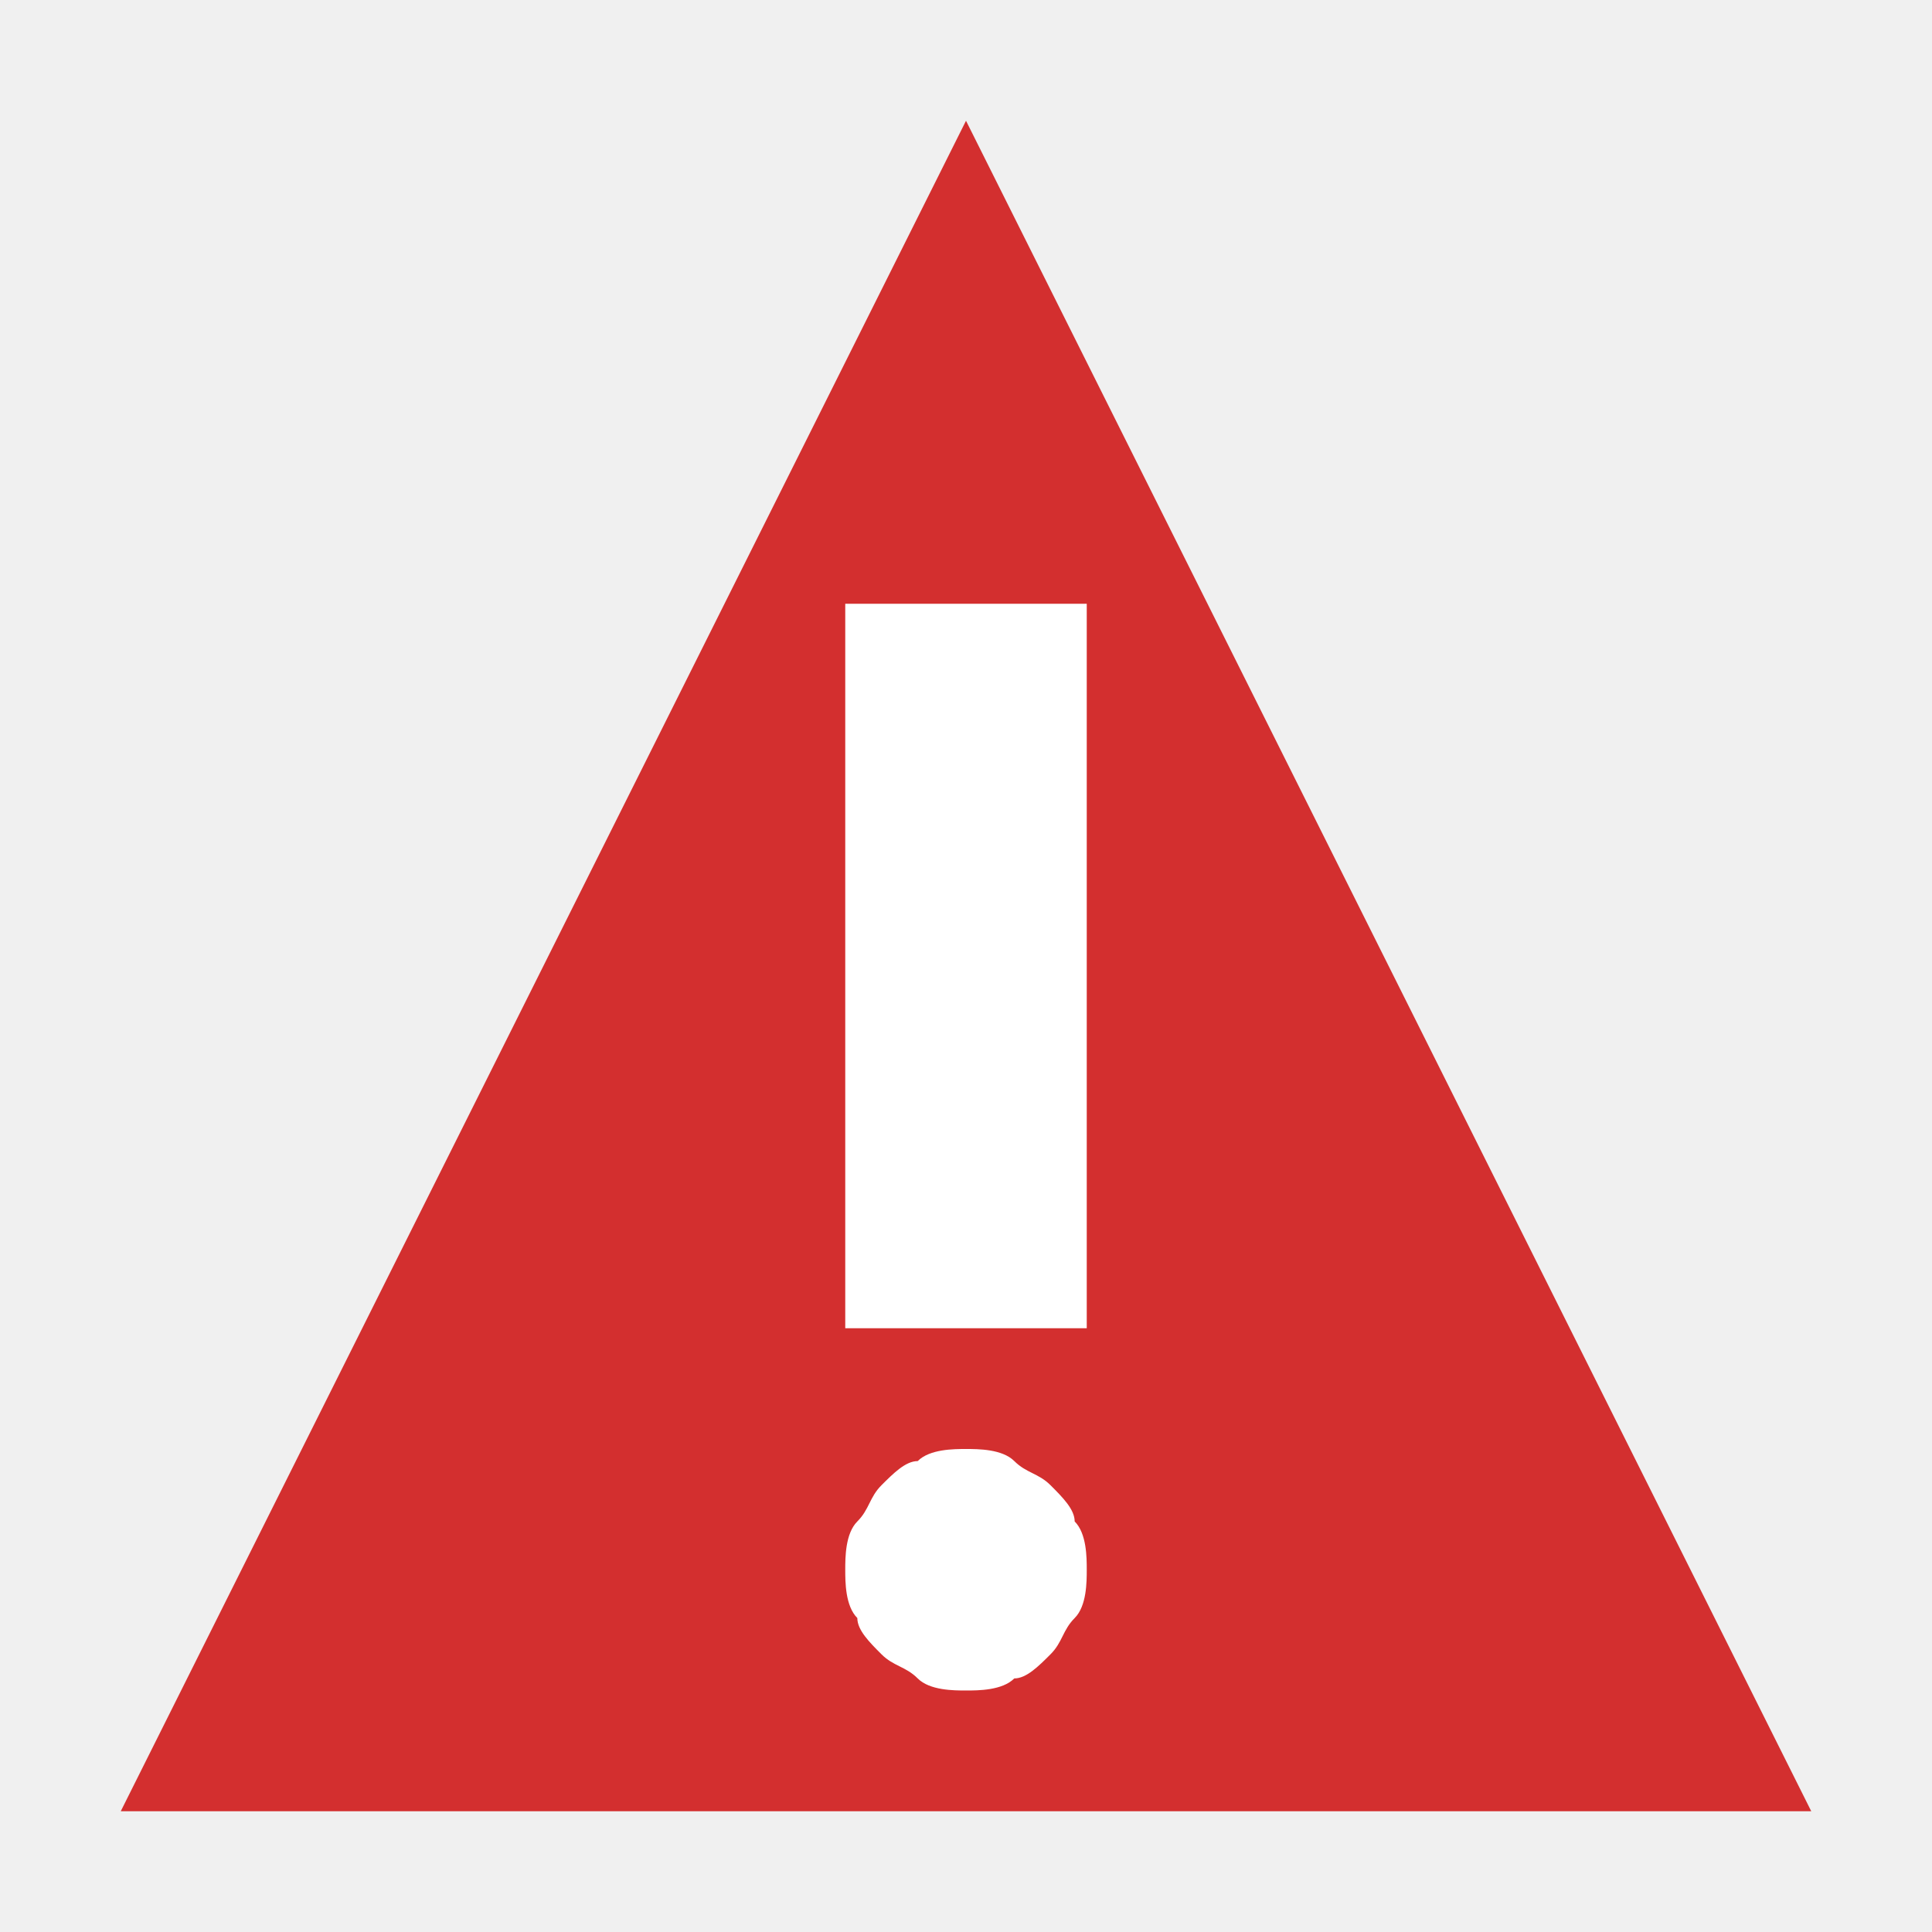
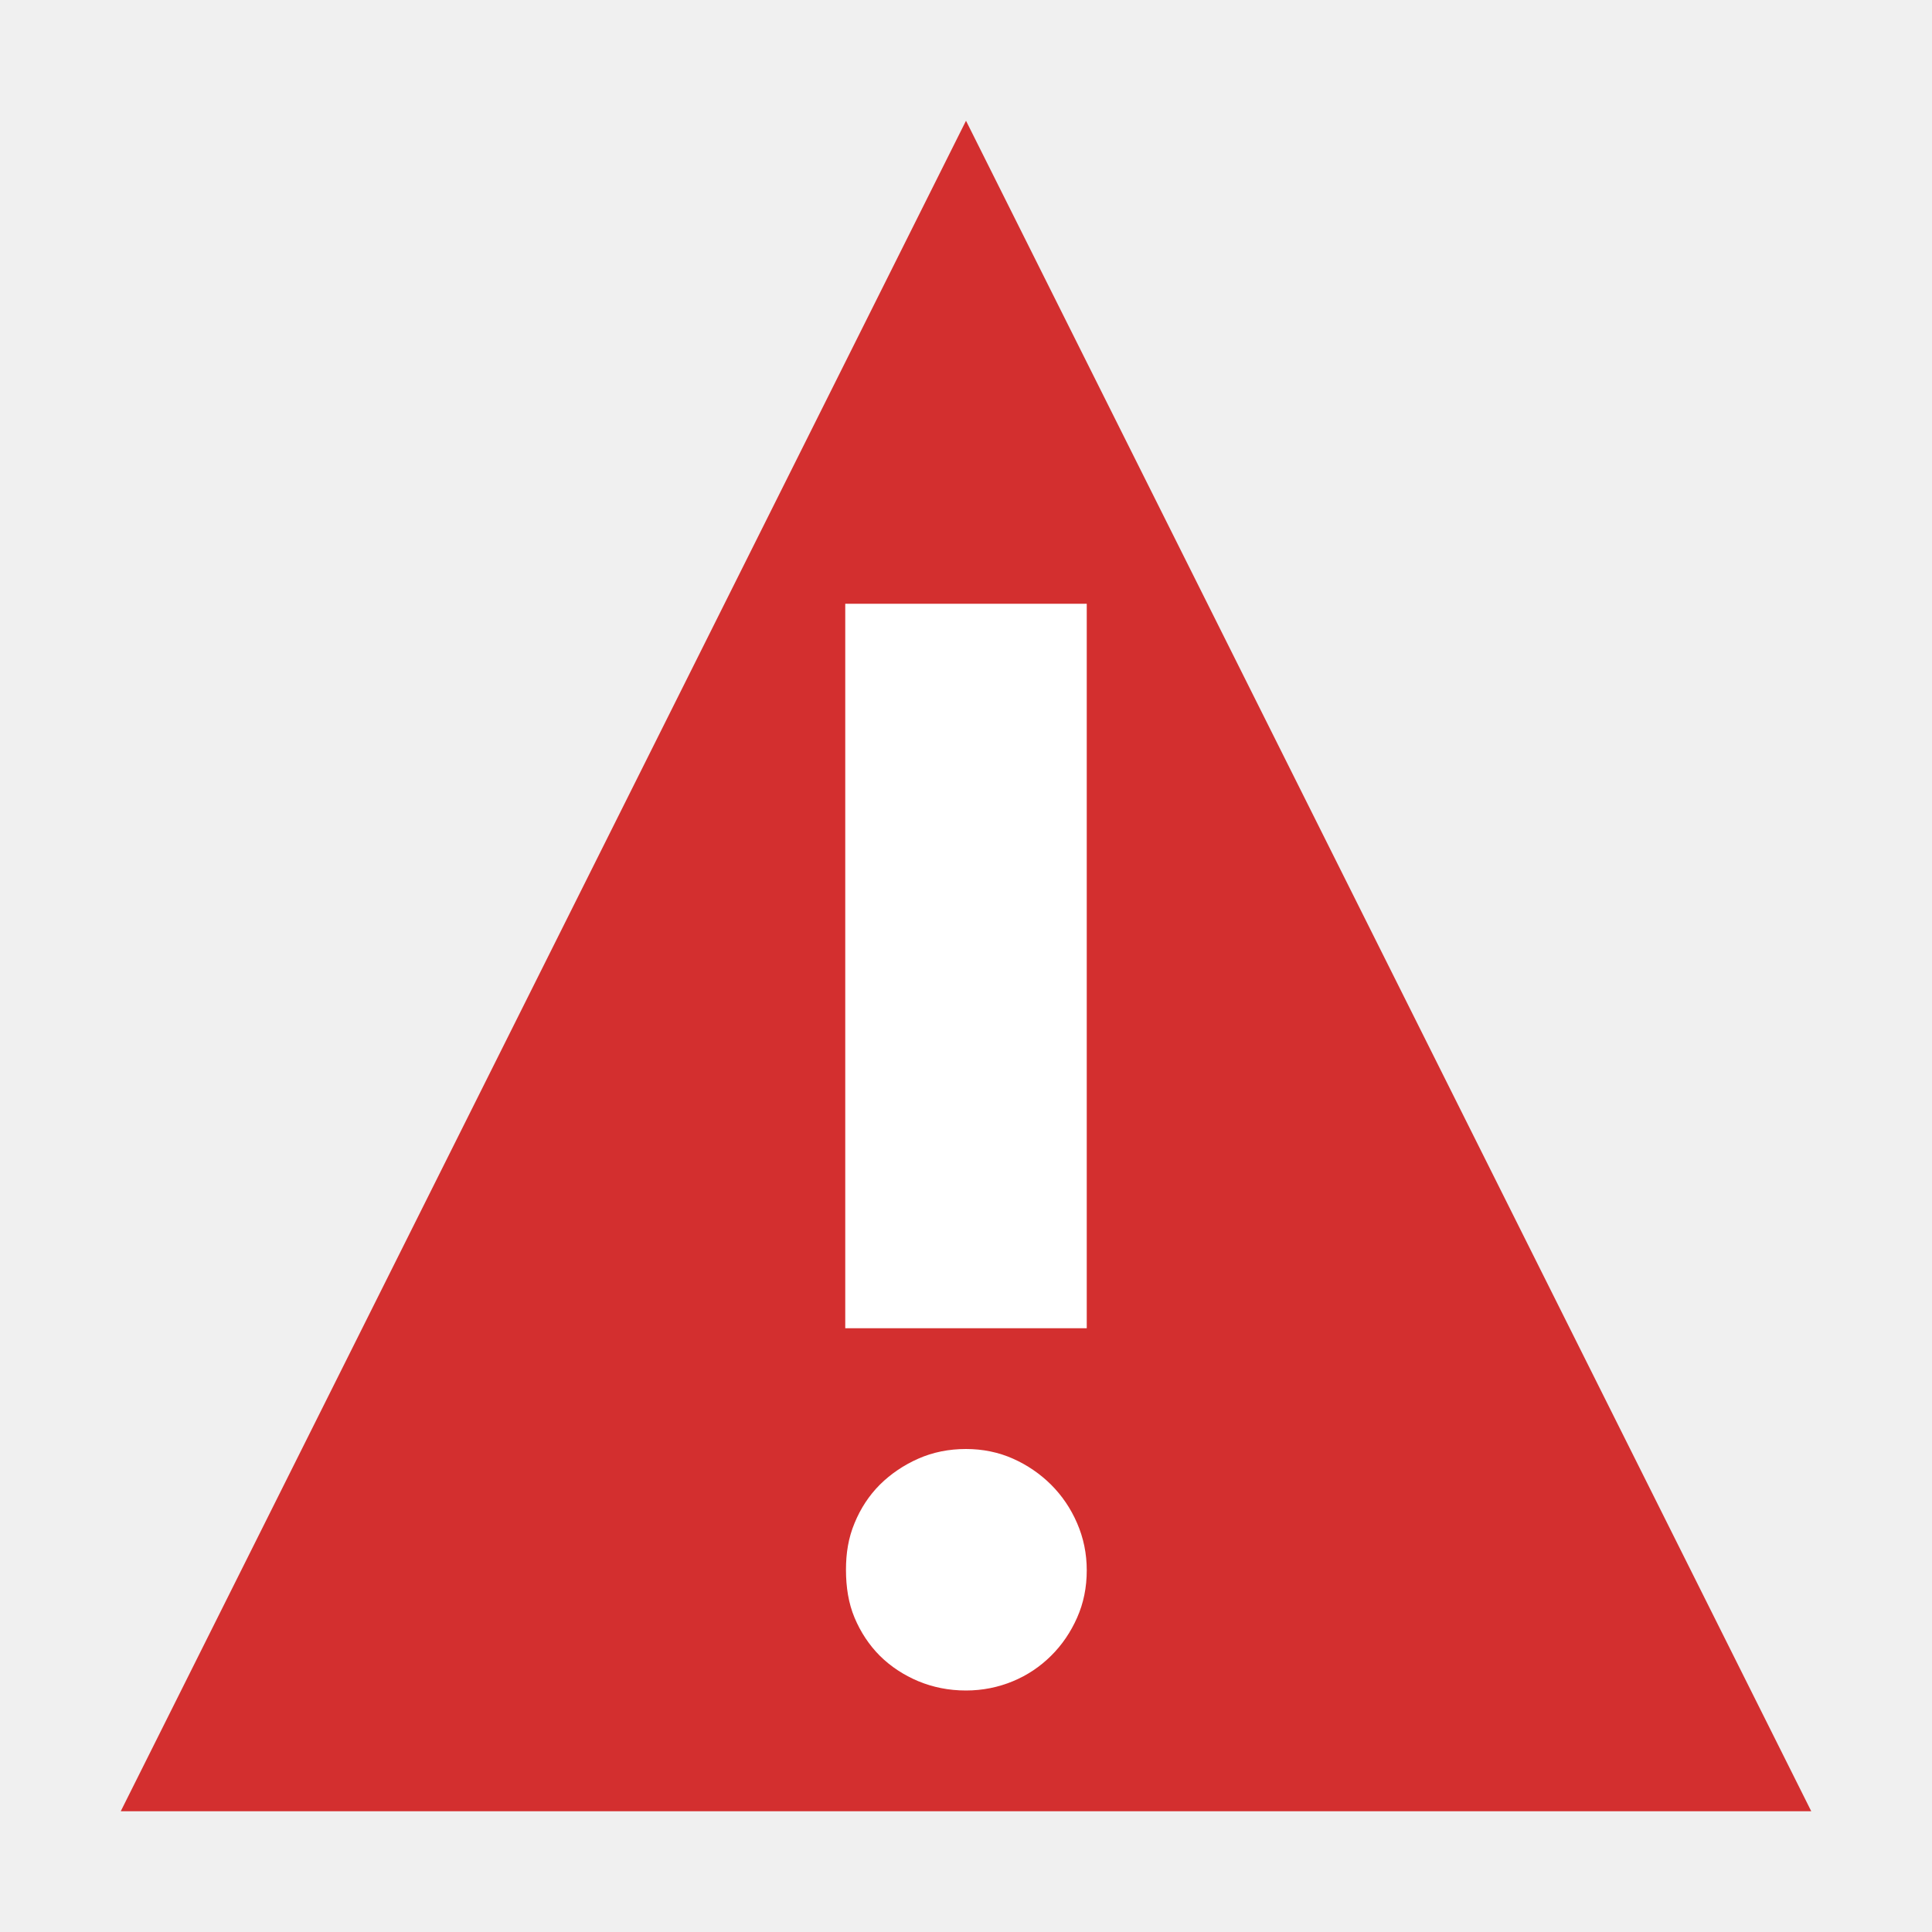
<svg xmlns="http://www.w3.org/2000/svg" version="1.2" baseProfile="tiny" id="badge-fraud" x="0px" y="0px" viewBox="0 0 16 16" overflow="scroll" xml:space="preserve">
  <path fill="#D32F2F" d="M15,15H1L8,1L15,15z" />
-   <path fill="#FFFFFF" d="M7,13c0-0.1,0-0.3,0.1-0.4c0.1-0.1,0.1-0.2,0.2-0.3c0.1-0.1,0.2-0.2,0.3-0.2C7.7,12,7.9,12,8,12  c0.1,0,0.3,0,0.4,0.1c0.1,0.1,0.2,0.1,0.3,0.2c0.1,0.1,0.2,0.2,0.2,0.3C9,12.7,9,12.9,9,13c0,0.1,0,0.3-0.1,0.4  c-0.1,0.1-0.1,0.2-0.2,0.3c-0.1,0.1-0.2,0.2-0.3,0.2C8.3,14,8.1,14,8,14c-0.1,0-0.3,0-0.4-0.1c-0.1-0.1-0.2-0.1-0.3-0.2  c-0.1-0.1-0.2-0.2-0.2-0.3C7,13.3,7,13.1,7,13z M9,11H7V5h2V11z" />
+   <path fill="#FFFFFF" d="M7.006,13c0-0.138,0.02-0.264,0.071-0.386  c0.05-0.122,0.12-0.229,0.21-0.319c0.091-0.09,0.198-0.162,0.318-0.215  C7.725,12.027,7.856,12,8,12c0.139,0,0.27,0.027,0.389,0.08  c0.119,0.053,0.224,0.125,0.315,0.215c0.09,0.09,0.163,0.196,0.216,0.319  c0.053,0.122,0.08,0.252,0.08,0.39c0,0.144-0.027,0.274-0.08,0.393  c-0.053,0.12-0.125,0.226-0.216,0.316c-0.091,0.09-0.195,0.16-0.315,0.21  C8.269,13.973,8.138,14,8,14c-0.144,0-0.274-0.027-0.395-0.077  c-0.119-0.05-0.227-0.12-0.318-0.21c-0.09-0.09-0.16-0.197-0.21-0.316  C7.027,13.278,7.006,13.144,7.006,13z M9,11H7V5h2V11z" />
</svg>
